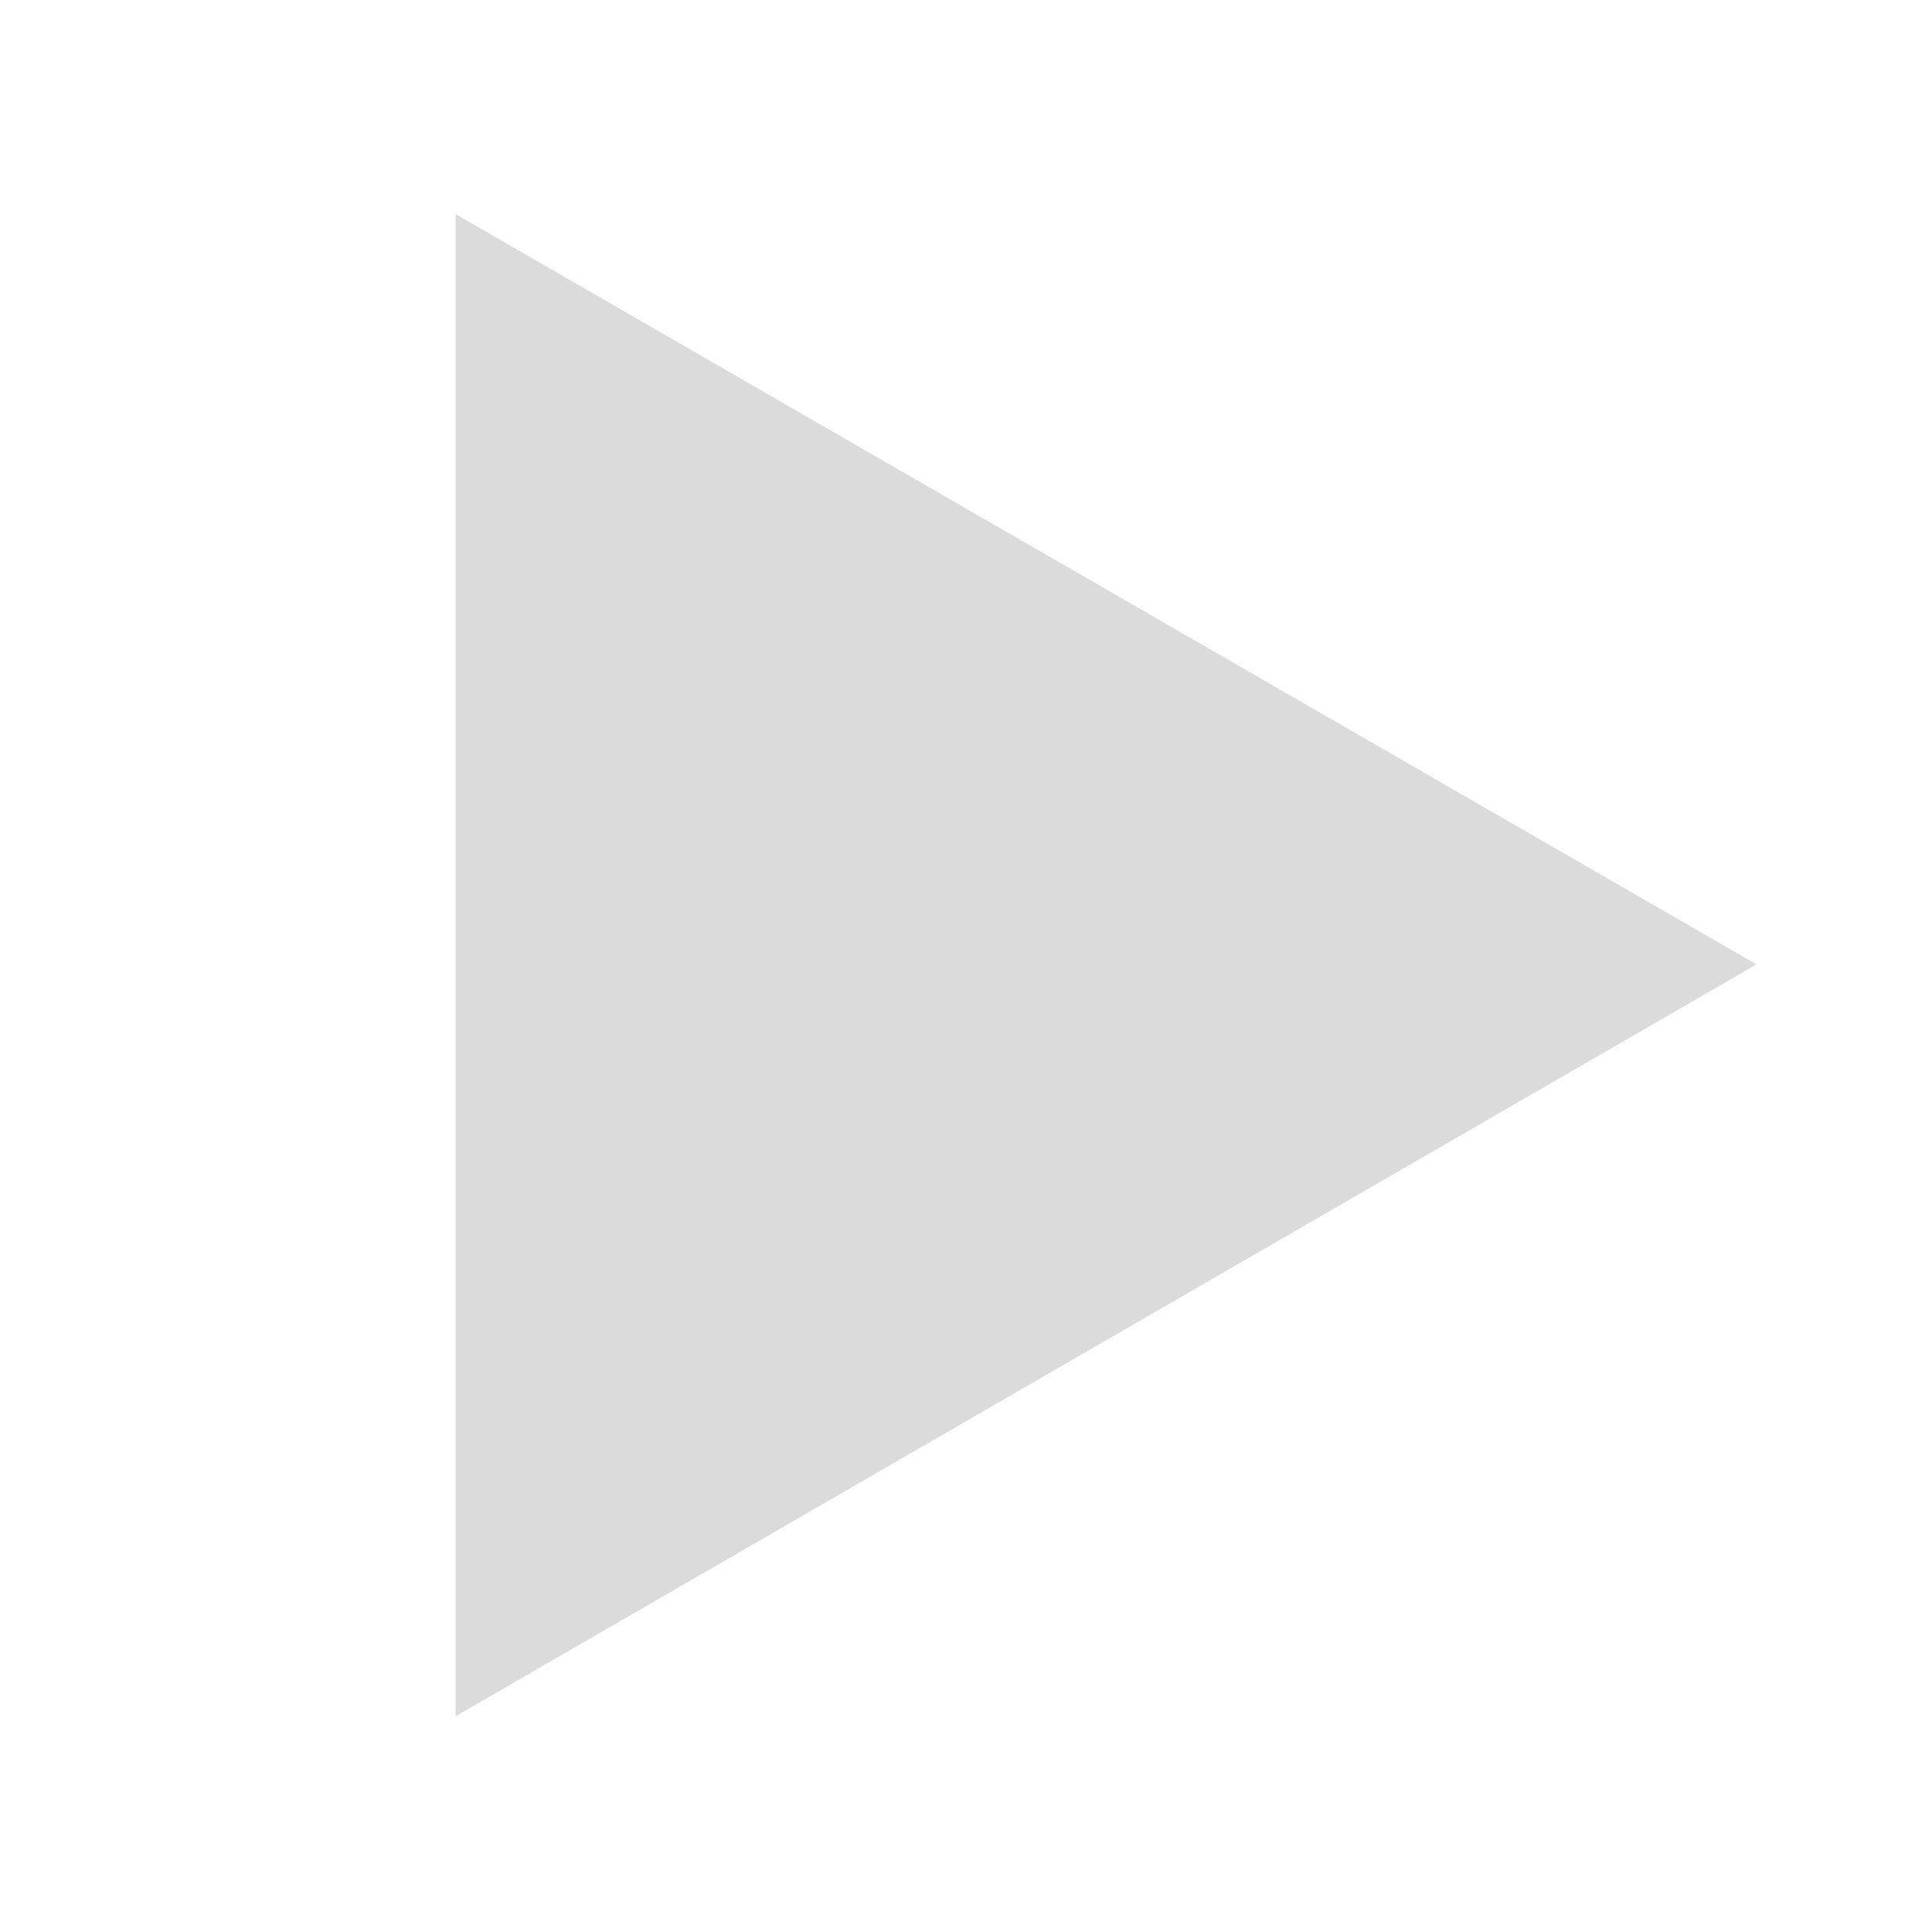
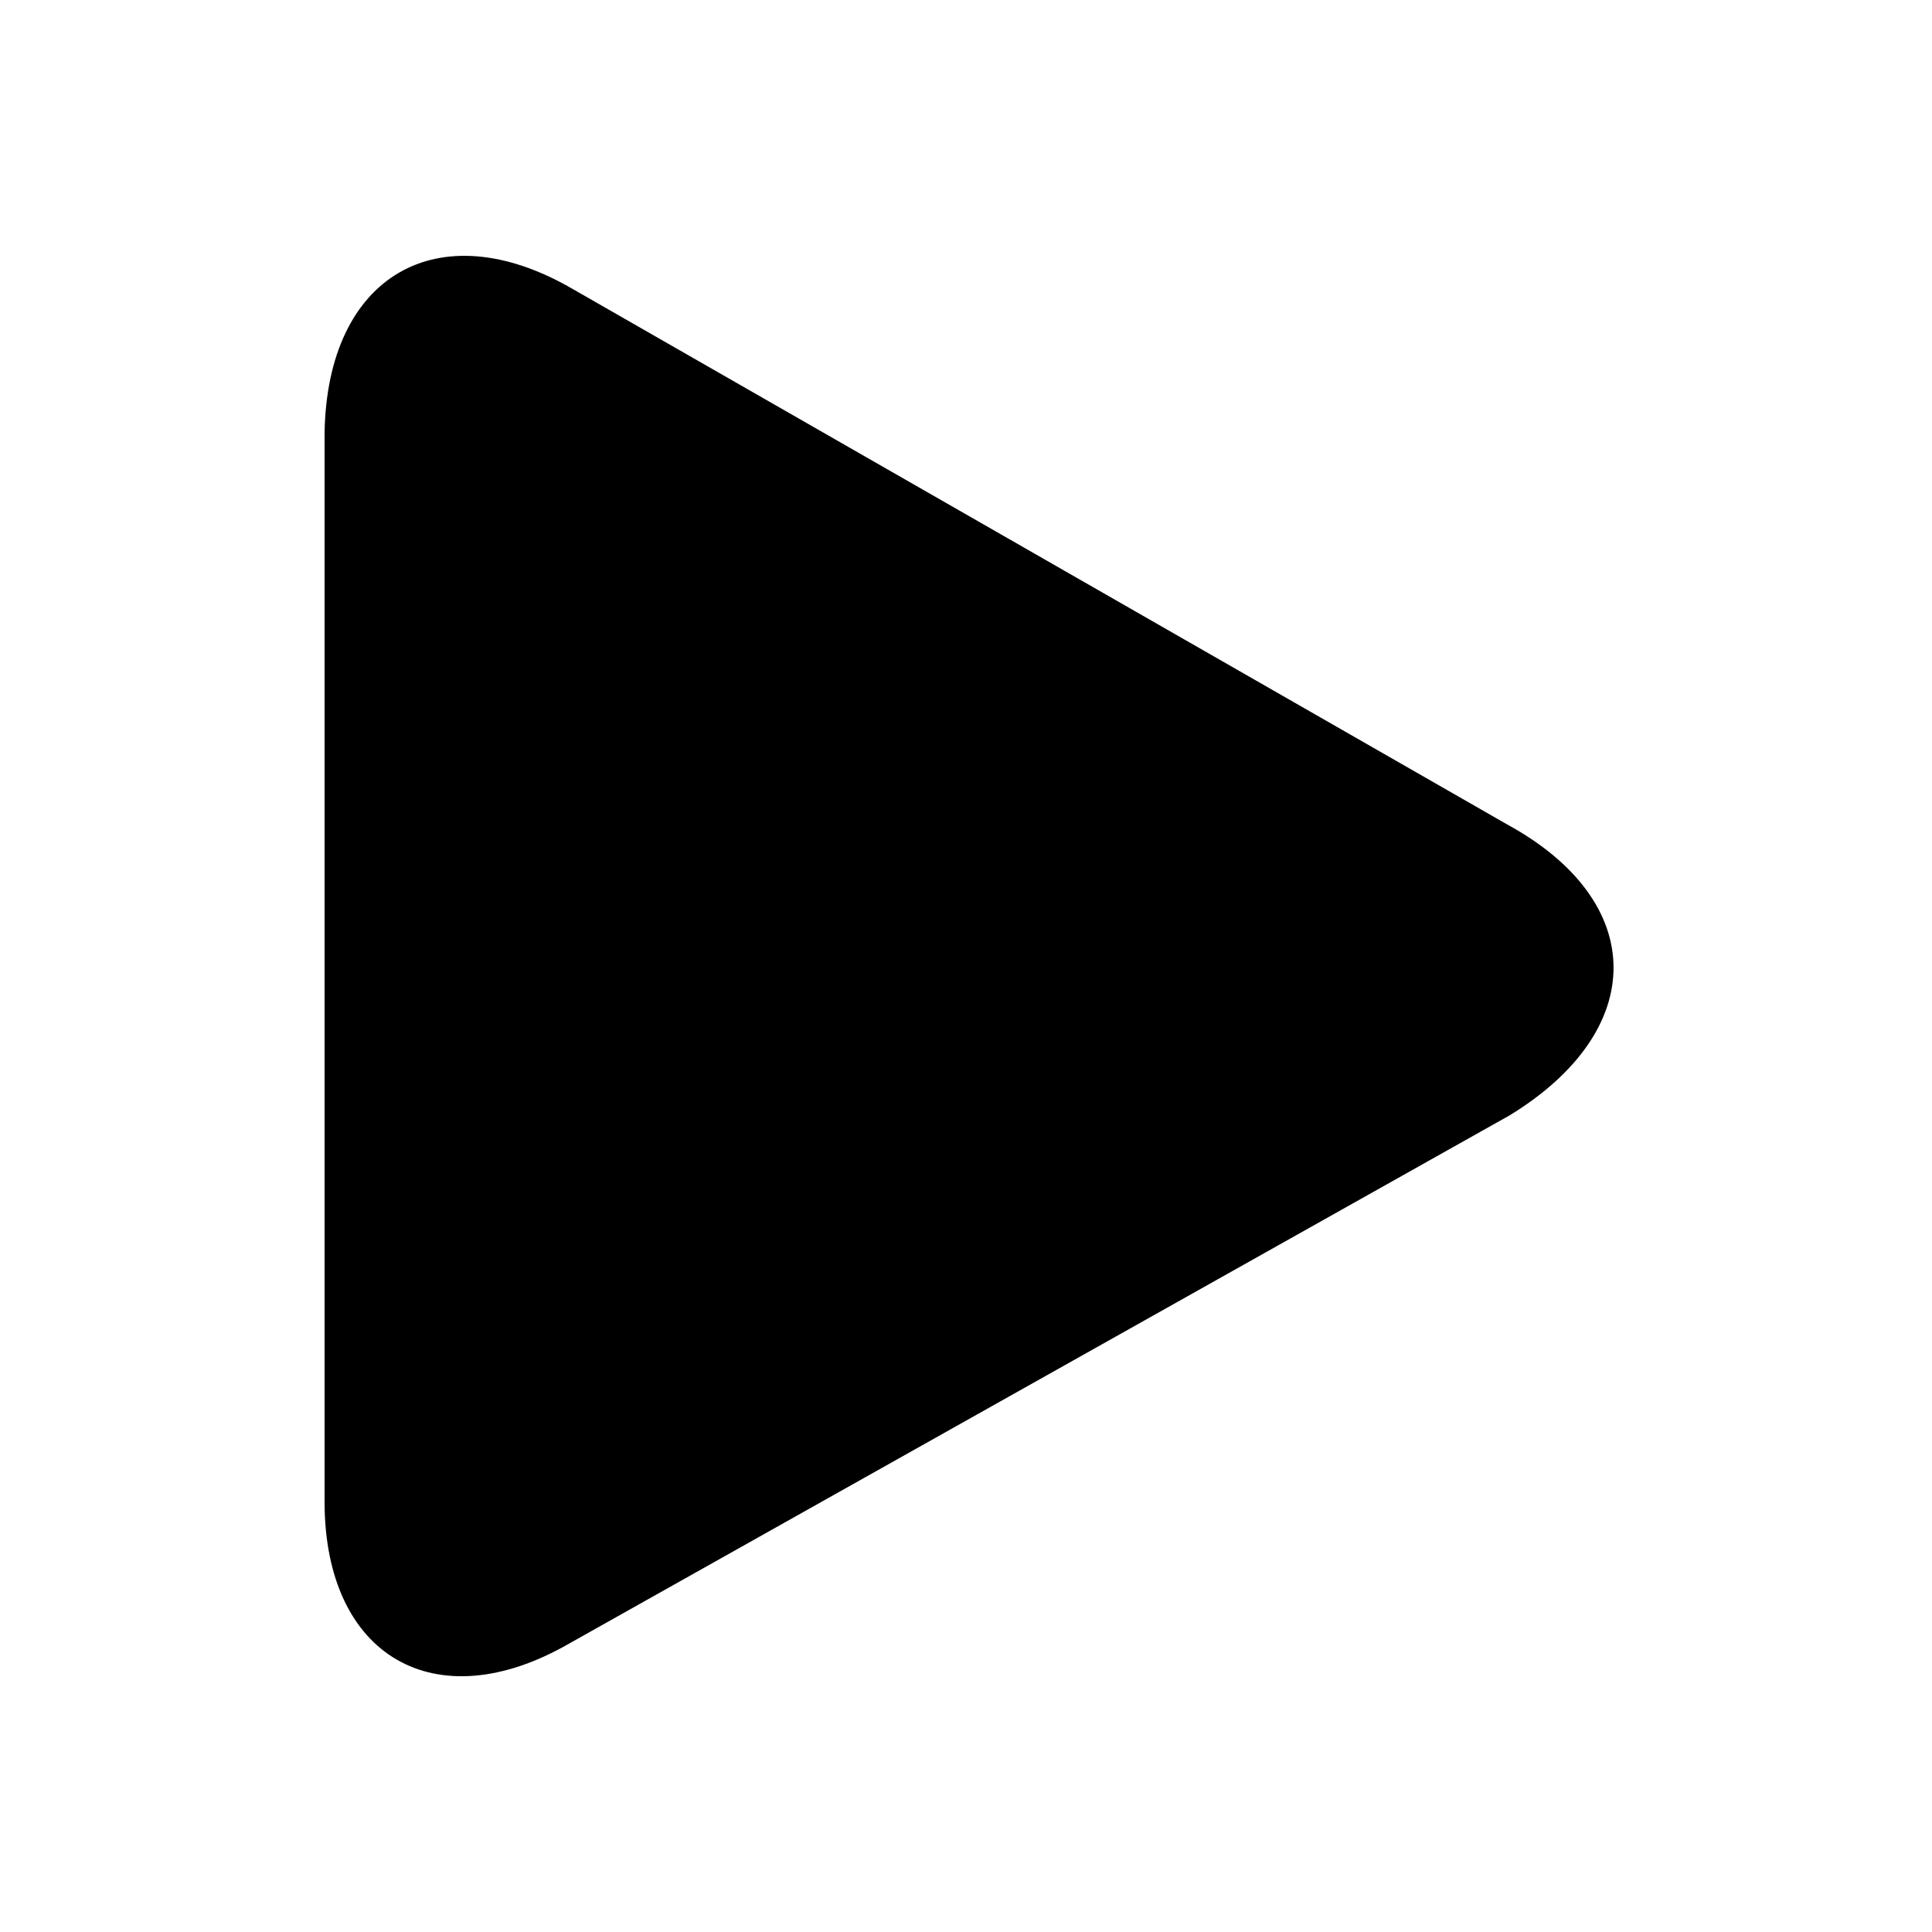
- <svg xmlns="http://www.w3.org/2000/svg" version="1.1" x="0px" y="0px" width="12px" height="12px" viewBox="0 0 9 12" xml:space="preserve">
-   <polygon id="triangle-icon" points="1.33,1.33 9.41,5.99 1.33,10.66" style="fill:#dbdbdb;" />
+ <svg xmlns="http://www.w3.org/2000/svg" version="1.1" viewBox="-100 -100 750 750" width="12px" height="12px">
+   <path d="M485.0,220.0L122.0,12.0c-52.0-30.0-95.0-5.0-96.0,56.0v415.0c0,60.0,43.0,85.0,95.0,55.0  l365.0-205.0C540.0,300.0,540.0,250.0,485.0,220.0z" />
</svg>
